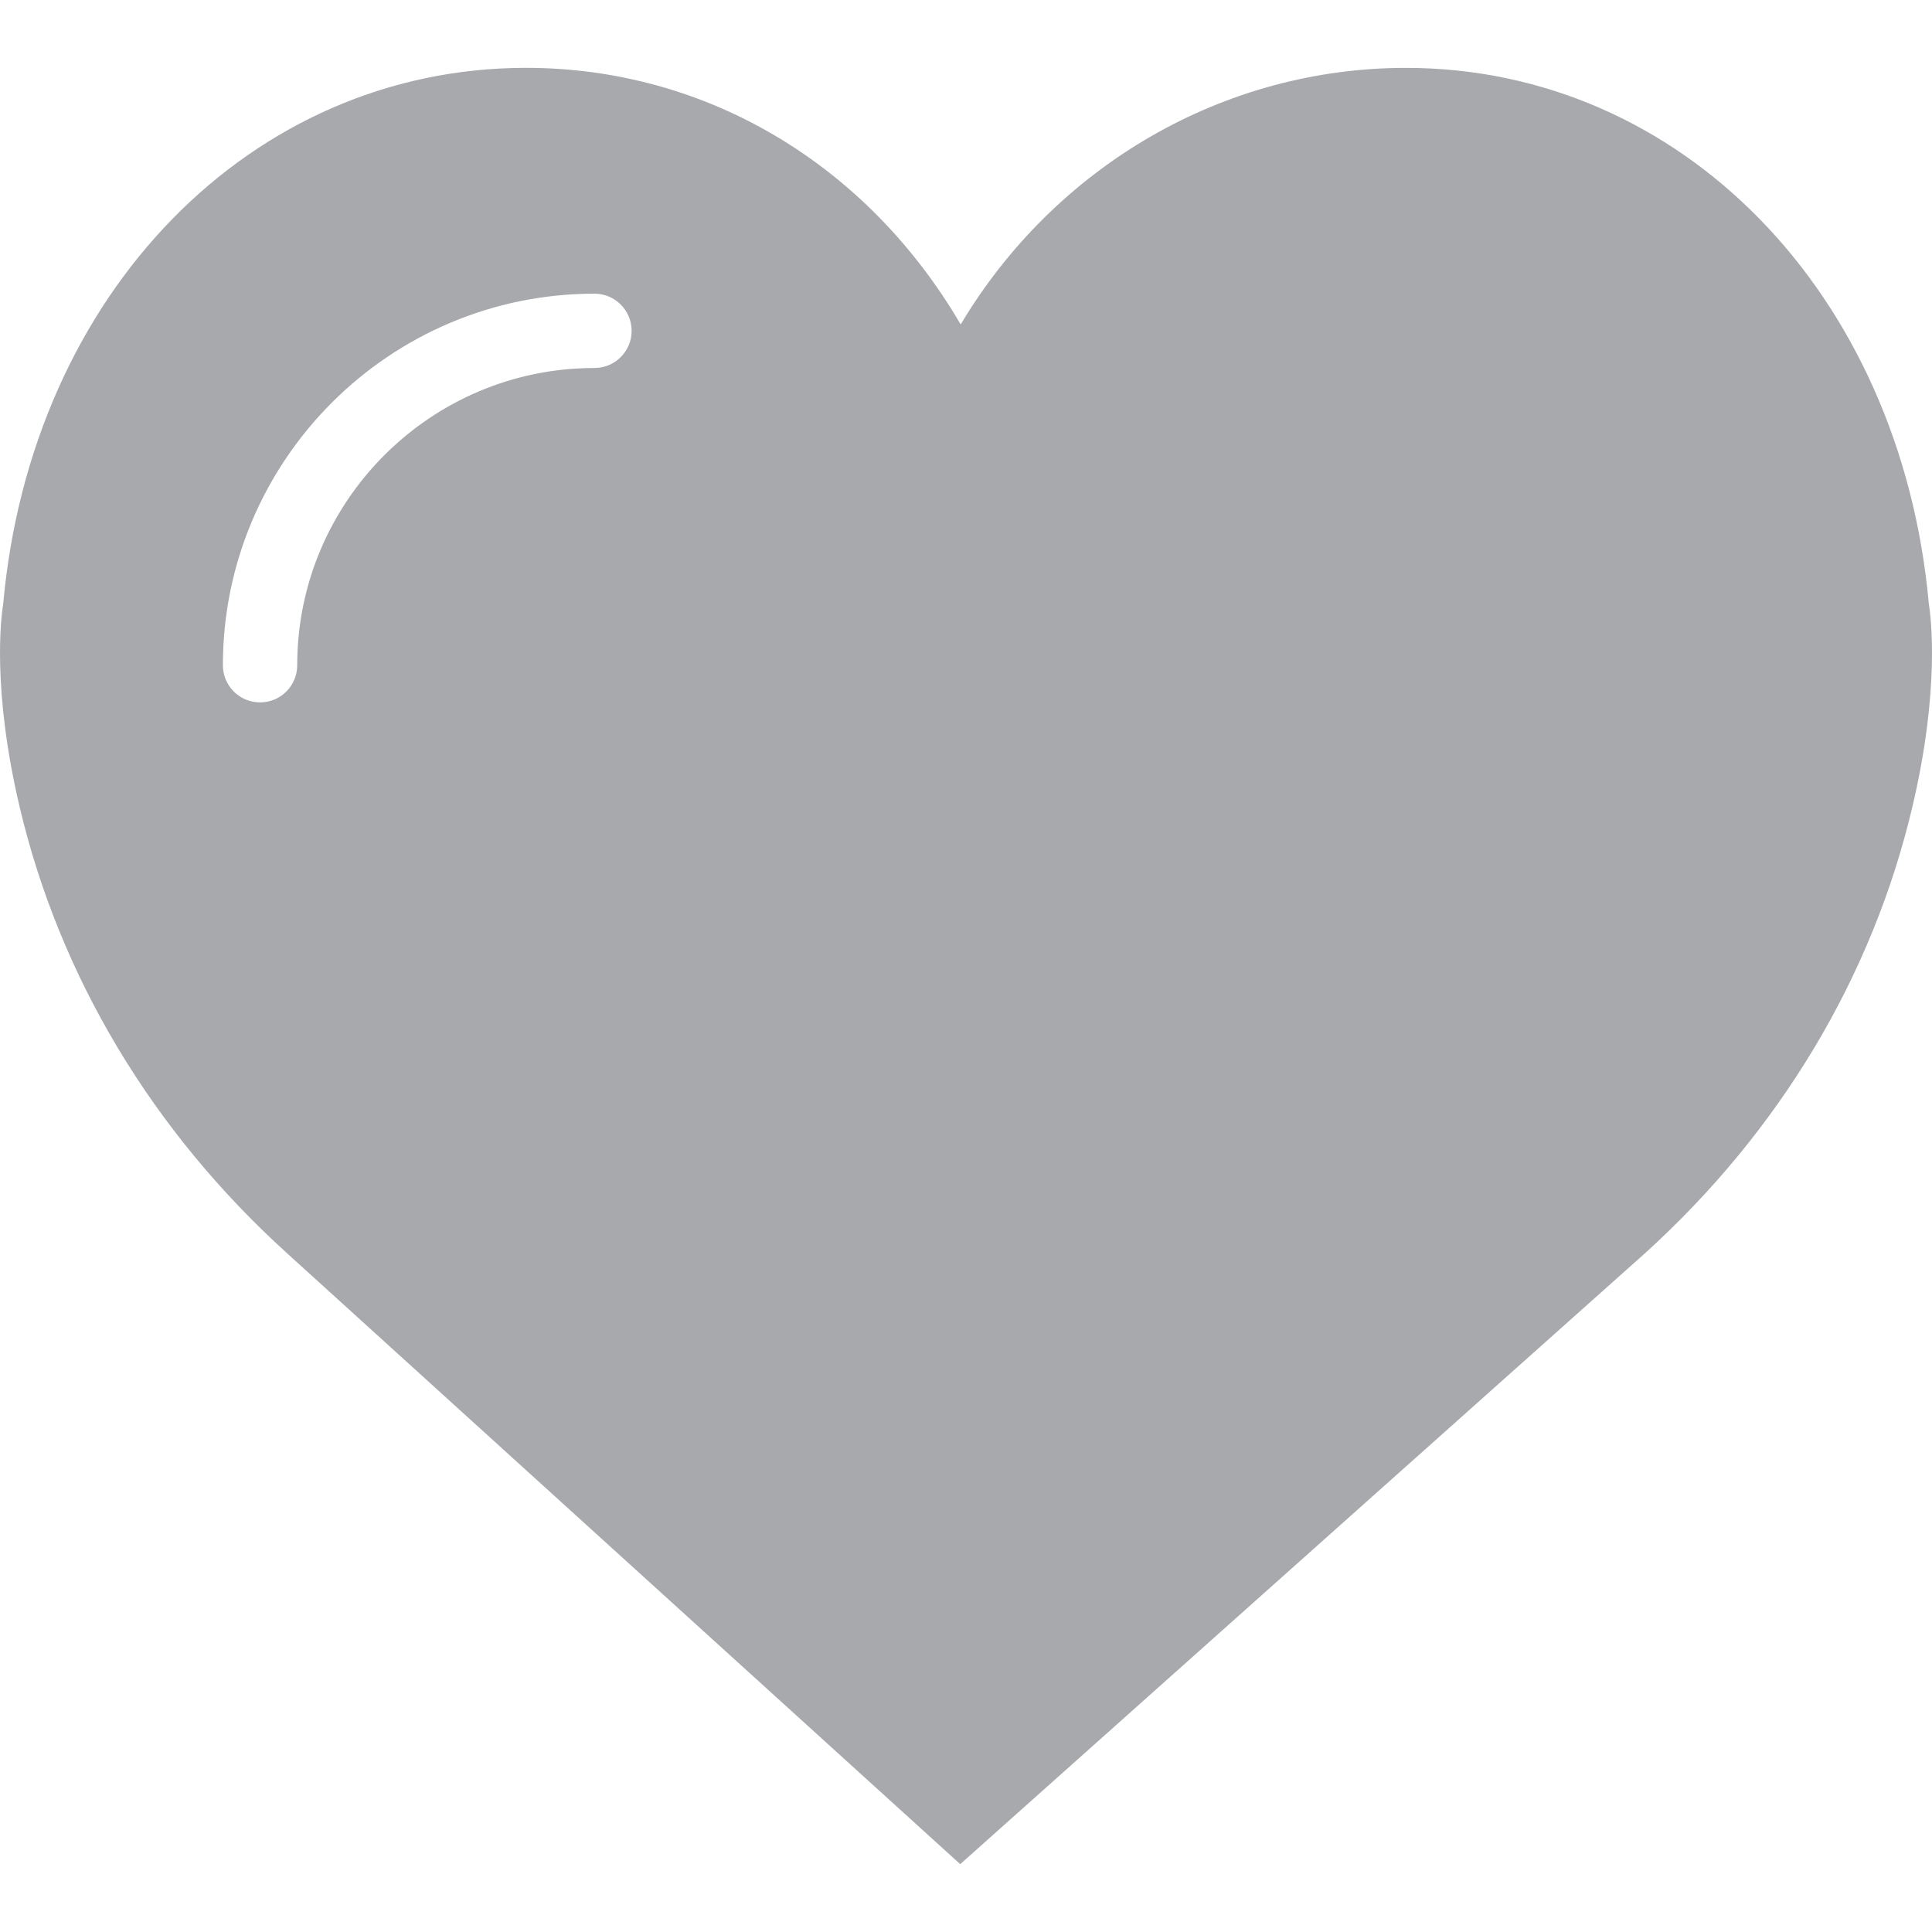
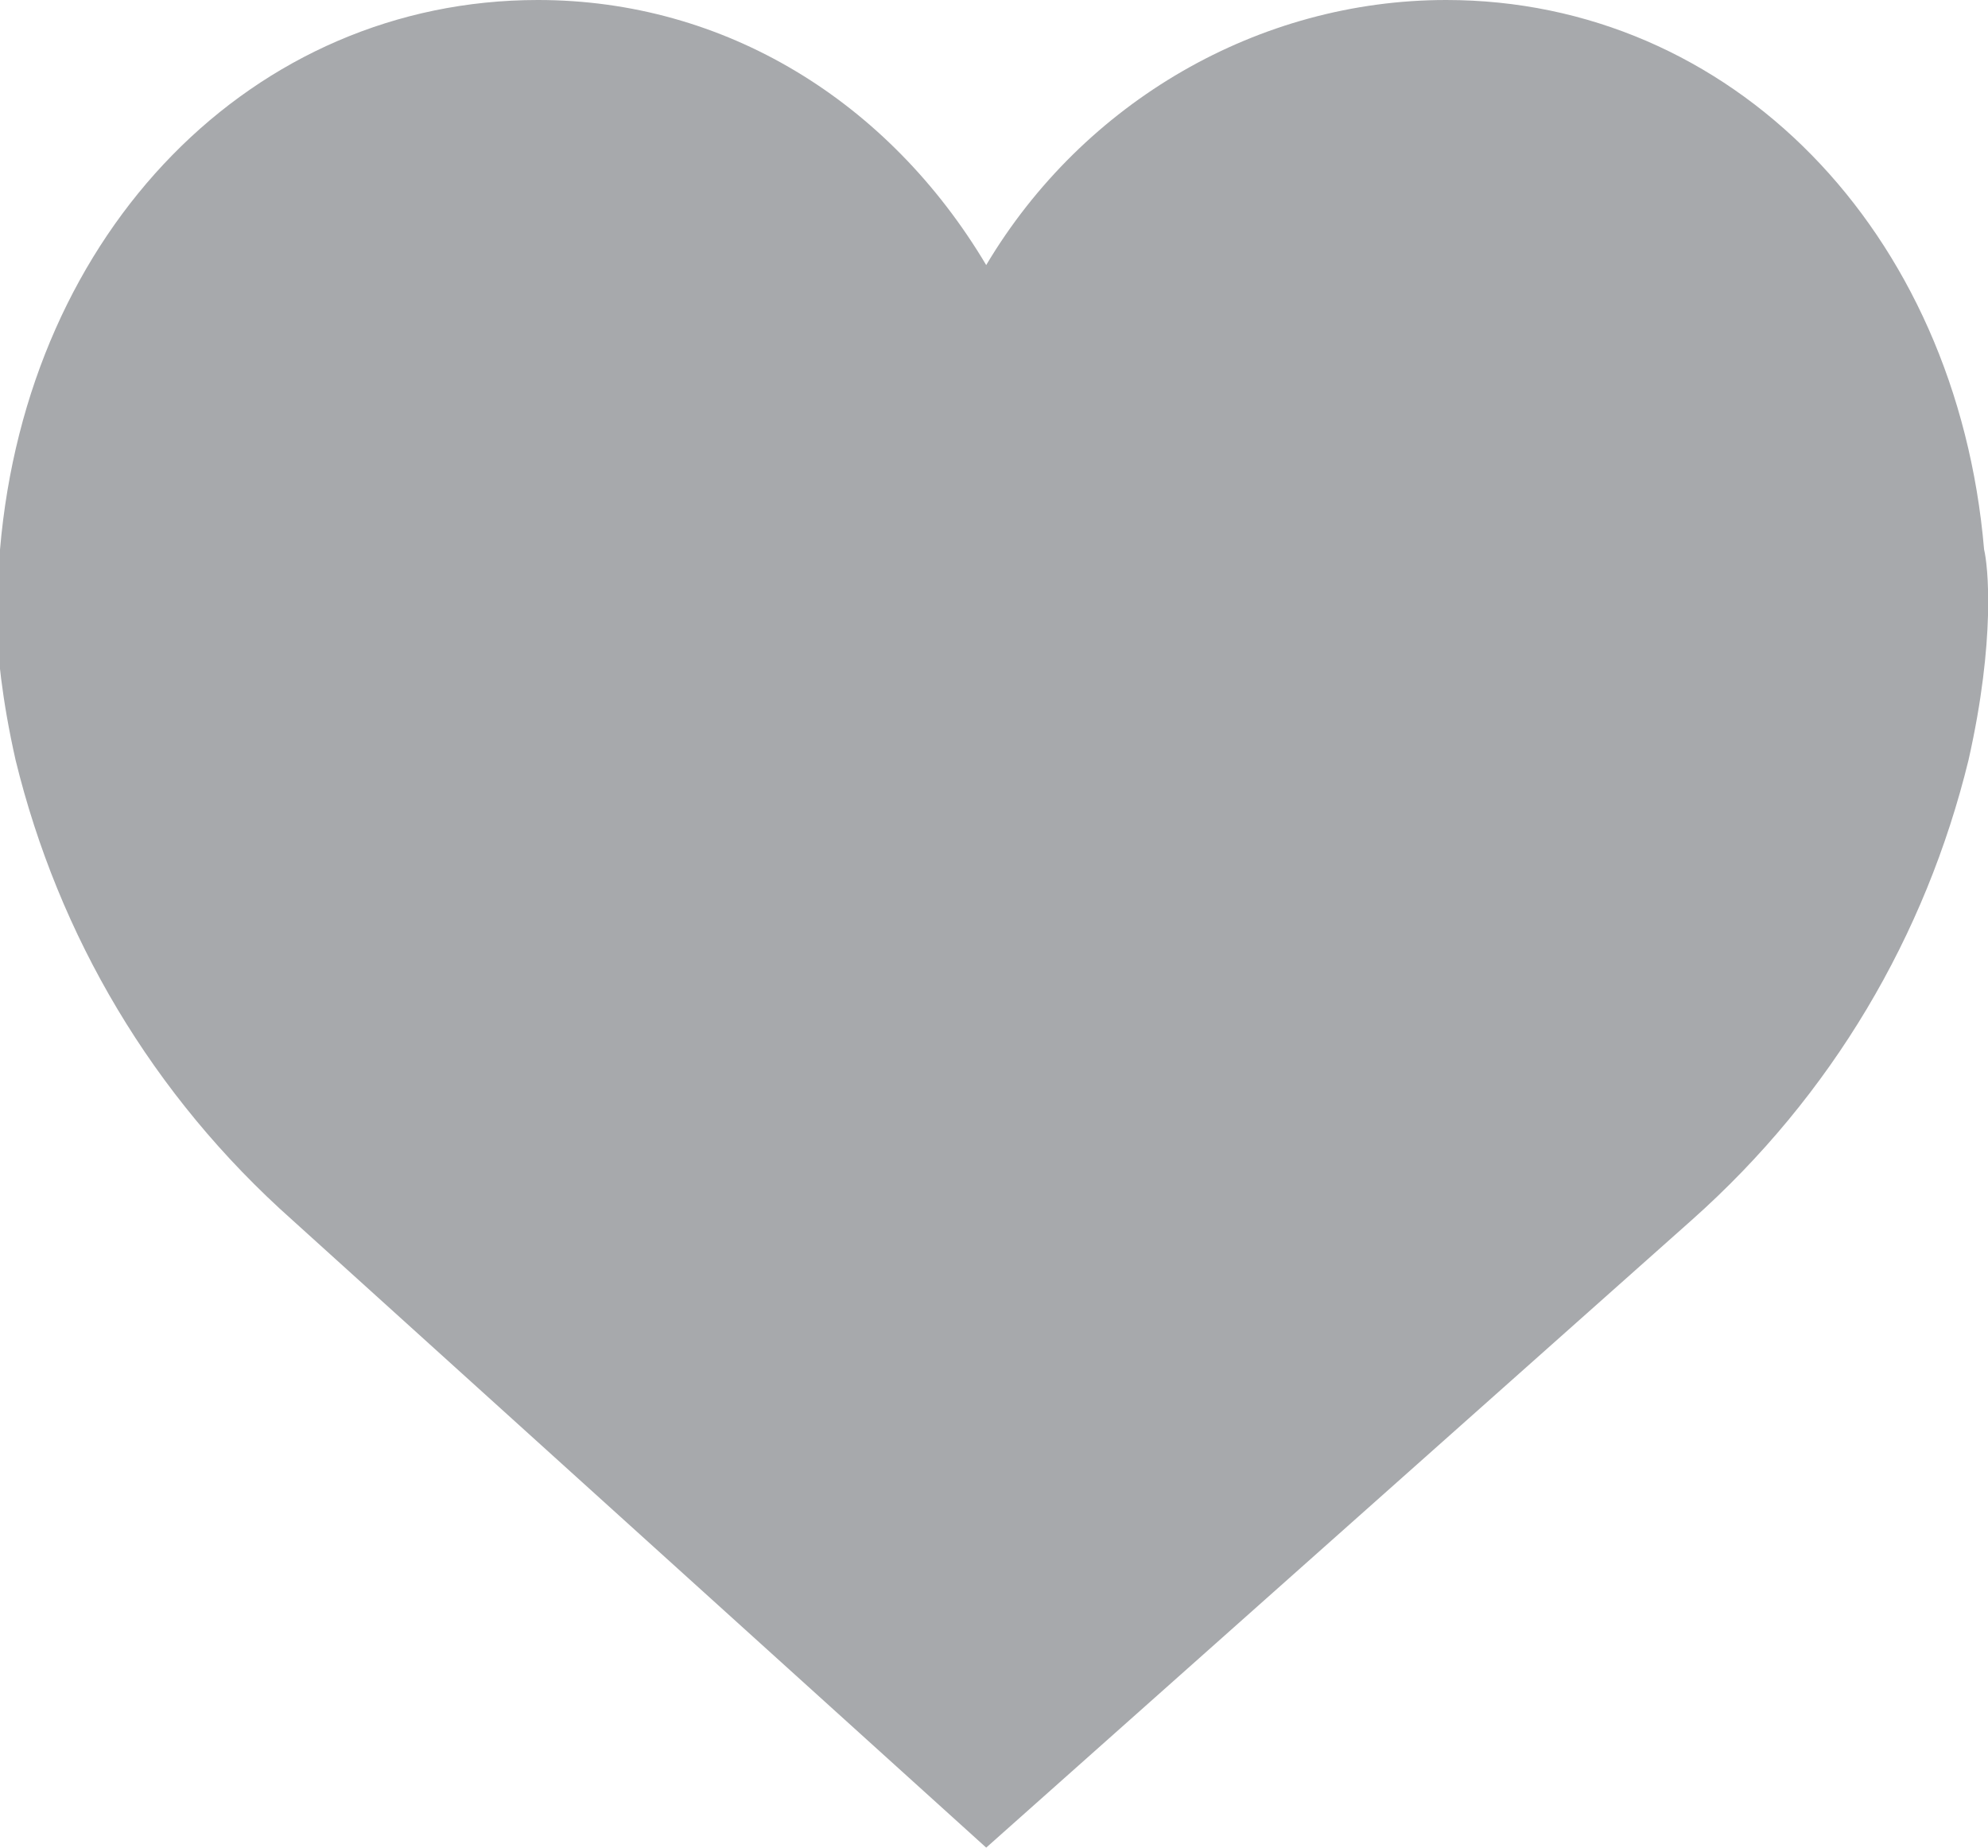
- <svg xmlns="http://www.w3.org/2000/svg" version="1.1" id="Capa_1" x="0px" y="0px" viewBox="0 0 51.997 51.997" style="enable-background:new 0 0 51.997 51.997;" xml:space="preserve" width="512px" height="512px">
-   <path d="M51.911,16.242C51.152,7.888,45.239,1.827,37.839,1.827c-4.93,0-9.444,2.653-11.984,6.905  c-2.517-4.307-6.846-6.906-11.697-6.906c-7.399,0-13.313,6.061-14.071,14.415c-0.06,0.369-0.306,2.311,0.442,5.478  c1.078,4.568,3.568,8.723,7.199,12.013l18.115,16.439l18.426-16.438c3.631-3.291,6.121-7.445,7.199-12.014  C52.216,18.553,51.97,16.611,51.911,16.242z M15.999,9.904c-4.411,0-8,3.589-8,8c0,0.553-0.447,1-1,1s-1-0.447-1-1  c0-5.514,4.486-10,10-10c0.553,0,1,0.447,1,1S16.551,9.904,15.999,9.904z" fill="#a7a9ac" />
-   <g>
- </g>
-   <g>
- </g>
-   <g>
- </g>
-   <g>
- </g>
-   <g>
- </g>
-   <g>
- </g>
-   <g>
- </g>
-   <g>
- </g>
-   <g>
- </g>
-   <g>
- </g>
-   <g>
- </g>
-   <g>
- </g>
-   <g>
- </g>
-   <g>
- </g>
-   <g>
- </g>
+ <svg xmlns="http://www.w3.org/2000/svg" version="1.1" id="Capa_1" x="0px" y="0px" viewBox="224.5 189.6 51 47.4" enable-background="new 224.5 189.6 51 47.4" xml:space="preserve">
+   <path fill="#A7A9AC" d="M275.4,203.7c-0.7-8.2-6.5-14.1-13.8-14.1c-4.8,0-9.3,2.6-11.8,6.8c-2.5-4.2-6.7-6.8-11.5-6.8  c-7.3,0-13.1,5.9-13.8,14.1c-0.1,0.4-0.3,2.3,0.4,5.4c1.1,4.5,3.5,8.6,7.1,11.8l17.8,16.1l18.1-16.1c3.6-3.2,6-7.3,7.1-11.8  C275.7,206,275.5,204.1,275.4,203.7z" />
</svg>
